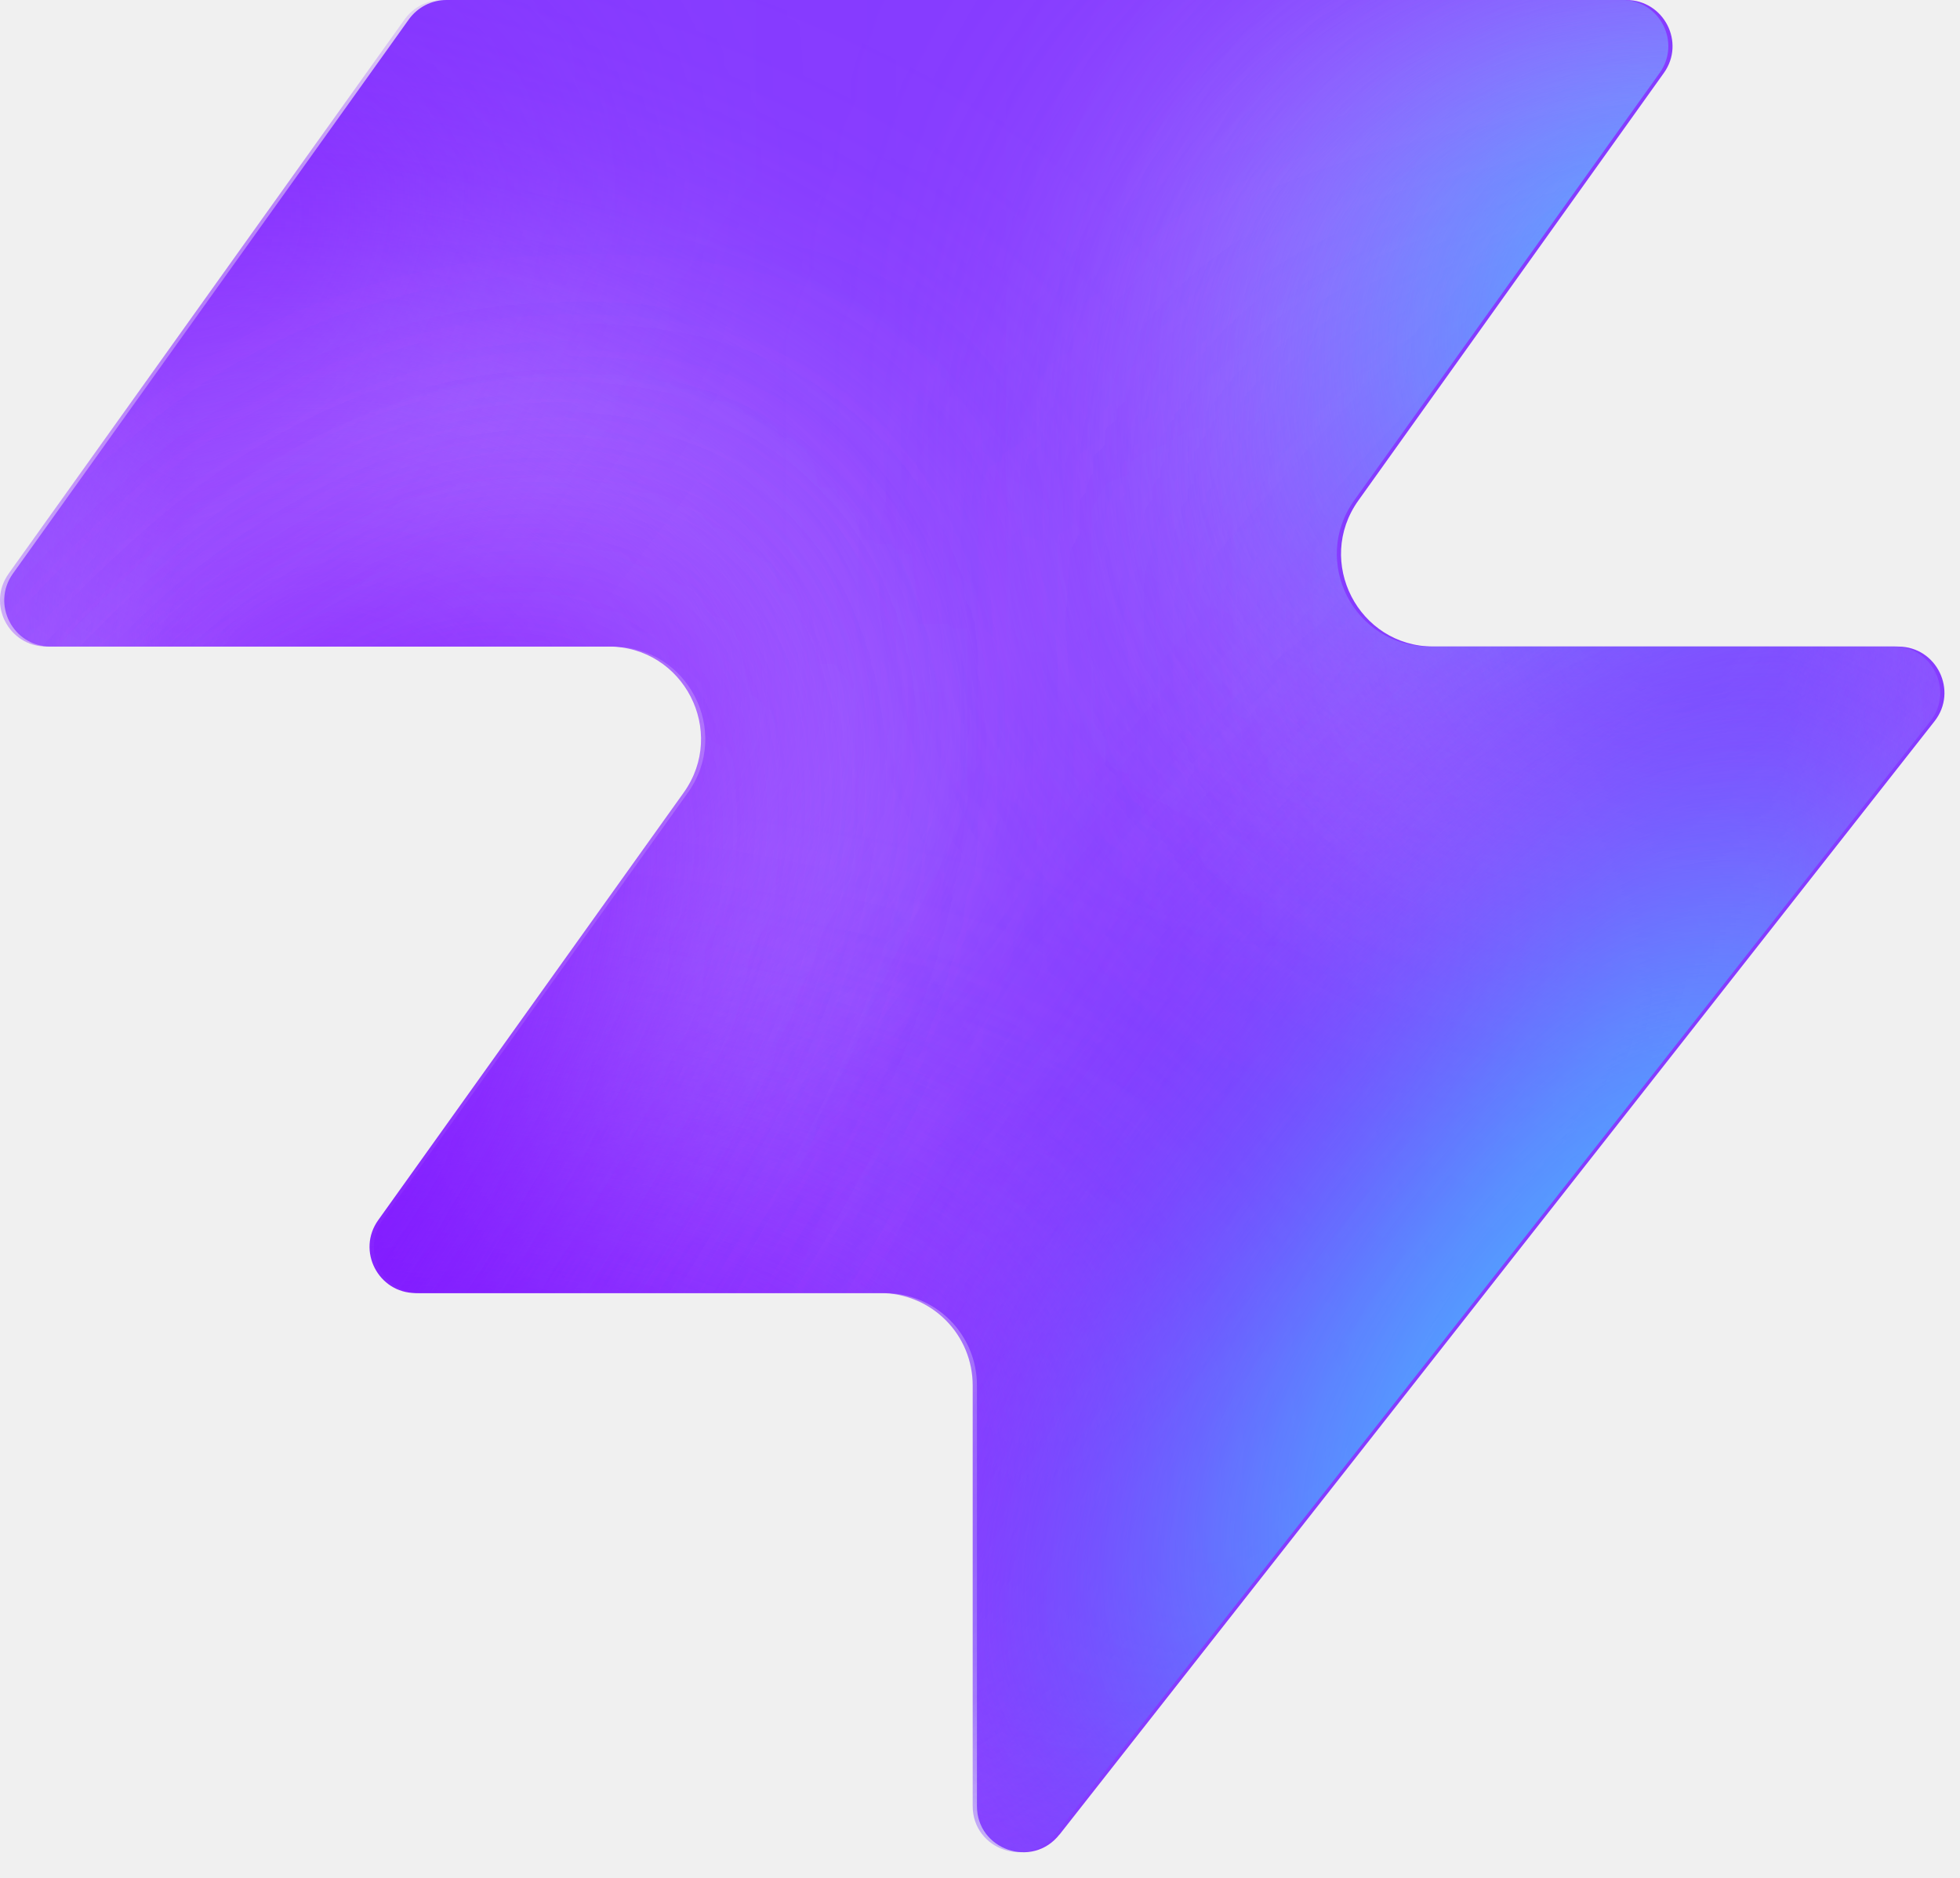
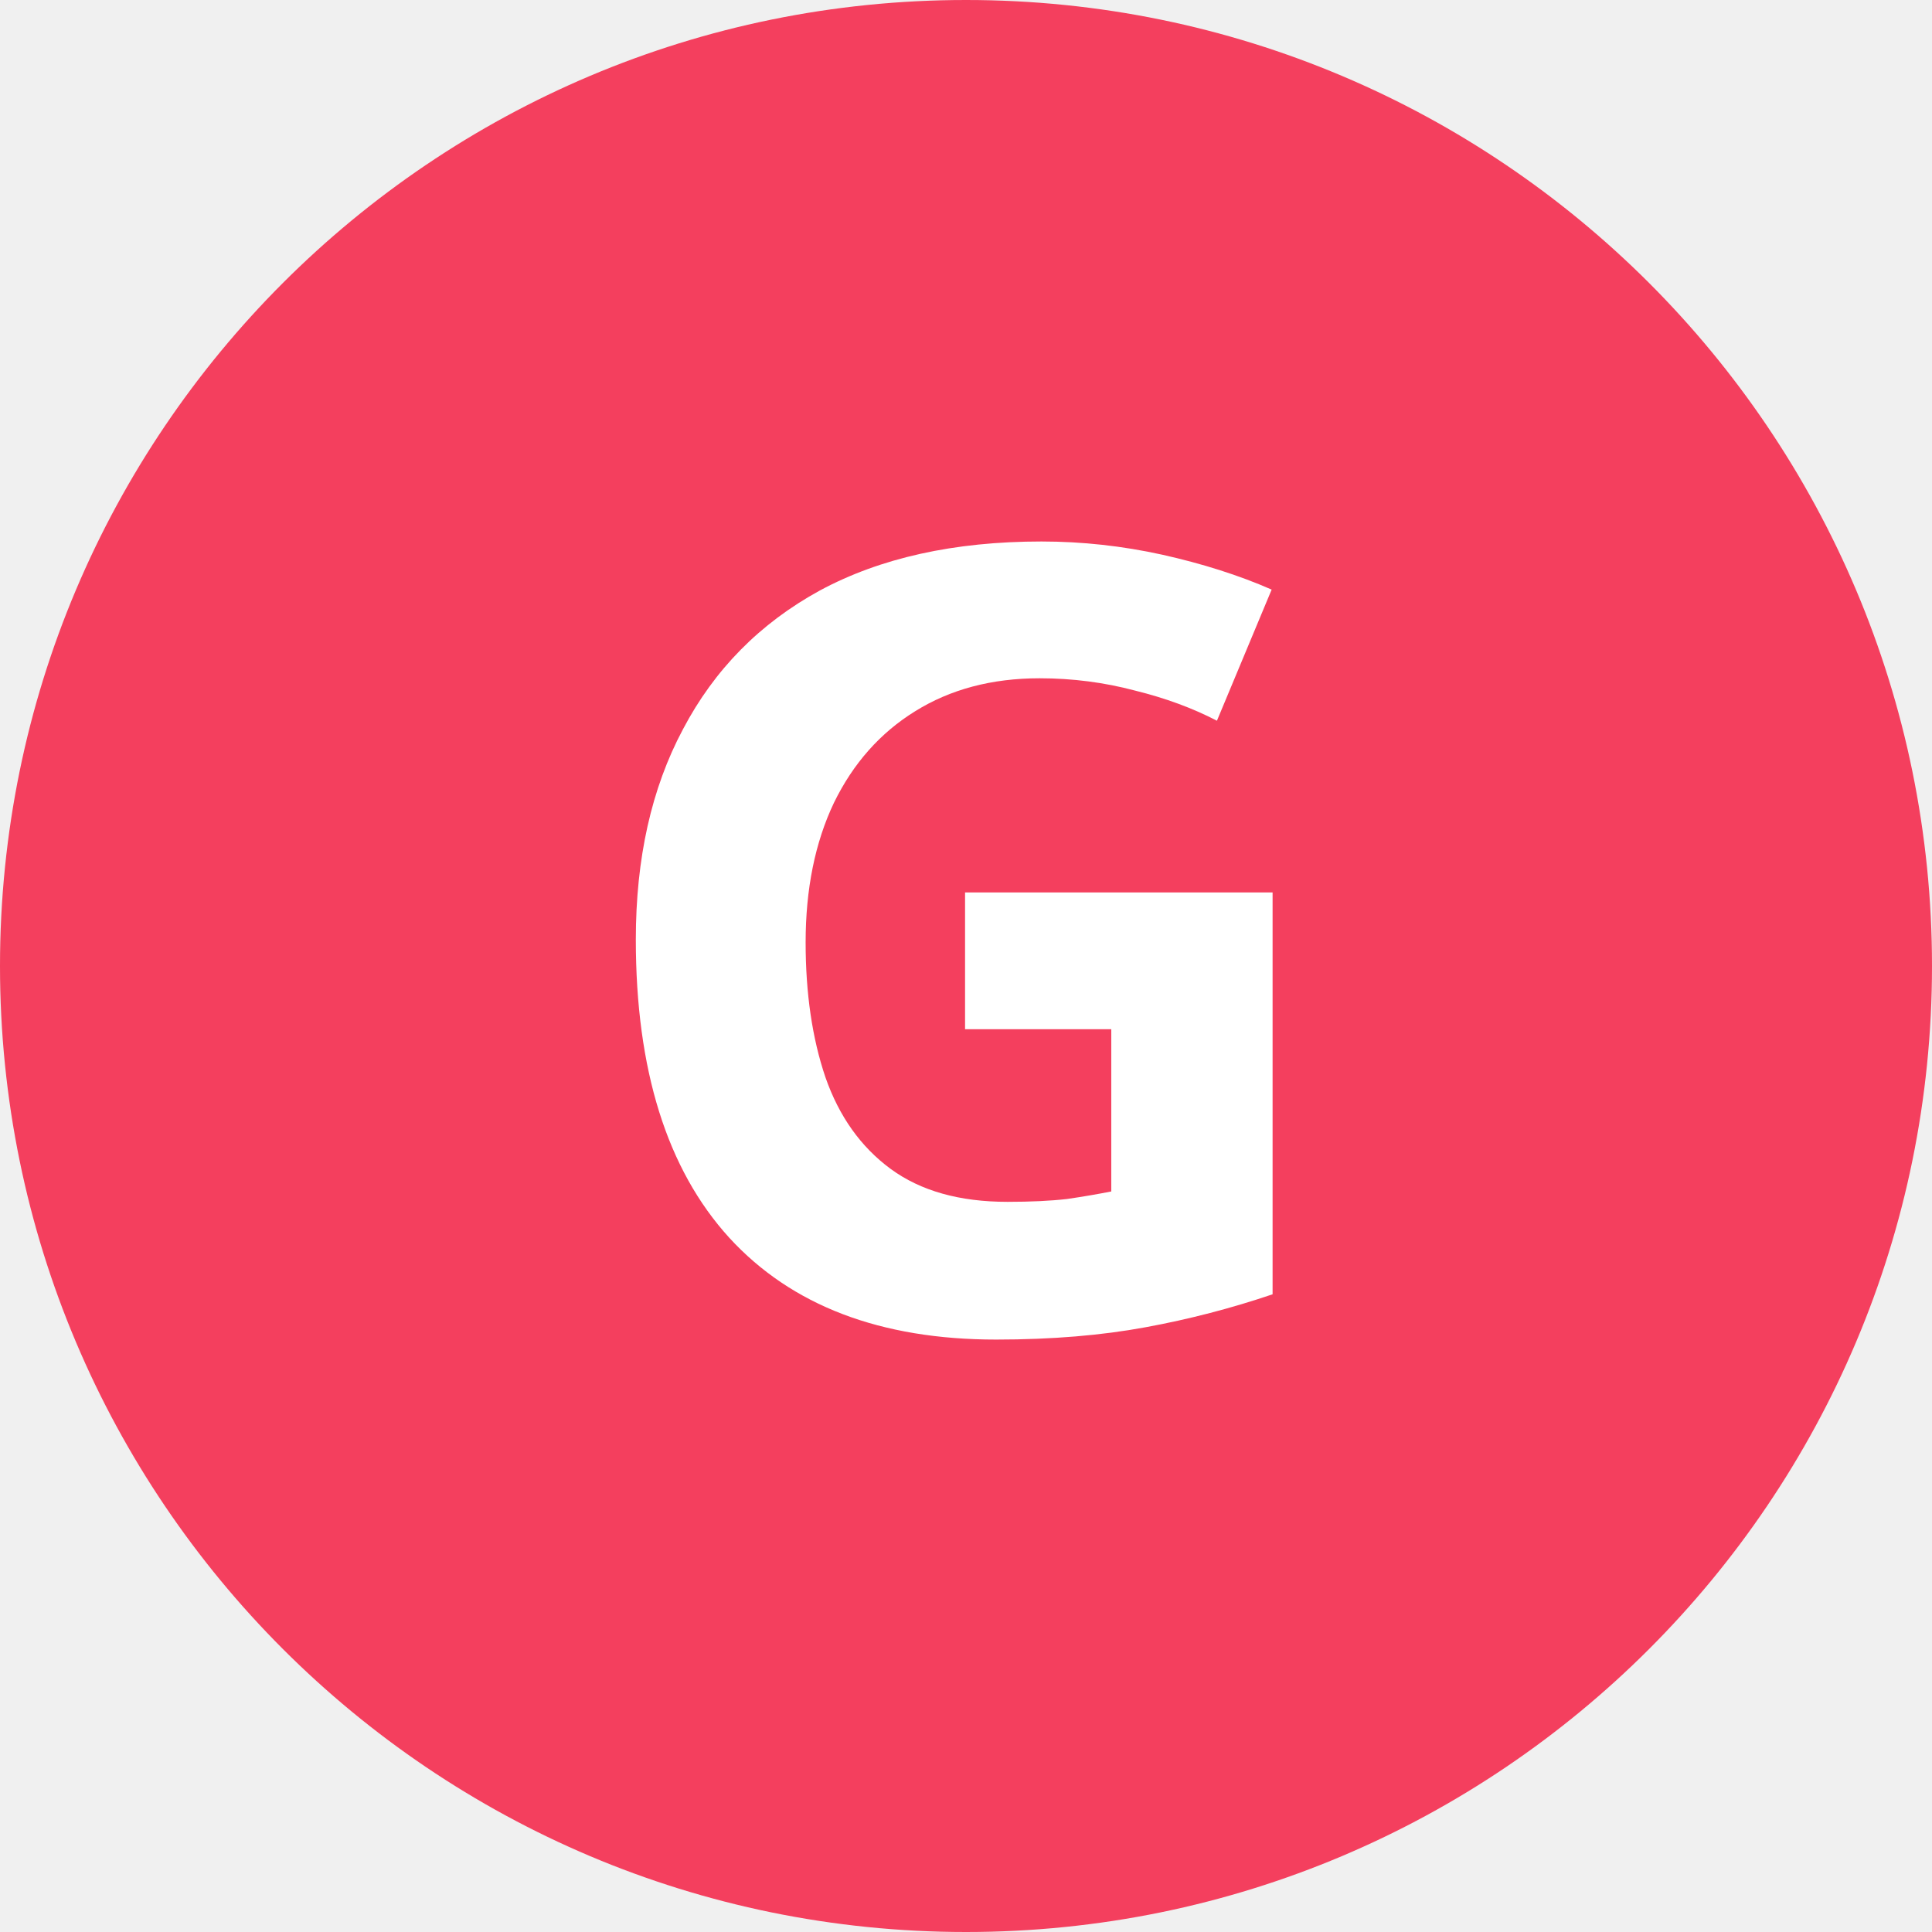
- <svg xmlns="http://www.w3.org/2000/svg" width="48" height="46" fill="none" viewBox="0 0 48 46">
-   <path fill="#863bff" d="M25.946 44.938c-.664.845-2.021.375-2.021-.698V33.937a2.26 2.26 0 0 0-2.262-2.262H10.287c-.92 0-1.456-1.04-.92-1.788l7.48-10.471c1.07-1.497 0-3.578-1.842-3.578H1.237c-.92 0-1.456-1.04-.92-1.788L10.013.474c.214-.297.556-.474.92-.474h28.894c.92 0 1.456 1.04.92 1.788l-7.48 10.471c-1.07 1.498 0 3.579 1.842 3.579h11.377c.943 0 1.473 1.088.89 1.83L25.947 44.94z" style="fill:#863bff;fill:color(display-p3 .525 .23 1);fill-opacity:1" />
-   <mask id="a" width="48" height="46" x="0" y="0" maskUnits="userSpaceOnUse" style="mask-type:alpha">
-     <path fill="#000" d="M25.842 44.938c-.664.844-2.021.375-2.021-.698V33.937a2.26 2.26 0 0 0-2.262-2.262H10.183c-.92 0-1.456-1.04-.92-1.788l7.48-10.471c1.07-1.498 0-3.579-1.842-3.579H1.133c-.92 0-1.456-1.04-.92-1.787L9.91.473c.214-.297.556-.474.92-.474h28.894c.92 0 1.456 1.04.92 1.788l-7.48 10.471c-1.07 1.498 0 3.578 1.842 3.578h11.377c.943 0 1.473 1.088.89 1.832L25.843 44.94z" style="fill:#000;fill-opacity:1" />
-   </mask>
-   <g mask="url(#a)">
-     <g filter="url(#b)">
-       <ellipse cx="5.508" cy="14.704" fill="#ede6ff" rx="5.508" ry="14.704" style="fill:#ede6ff;fill:color(display-p3 .927 .903 1);fill-opacity:1" transform="matrix(.00324 1 1 -.00324 -4.47 31.516)" />
-     </g>
-     <g filter="url(#c)">
-       <ellipse cx="10.399" cy="29.851" fill="#ede6ff" rx="10.399" ry="29.851" style="fill:#ede6ff;fill:color(display-p3 .927 .903 1);fill-opacity:1" transform="matrix(.00324 1 1 -.00324 -39.328 7.883)" />
-     </g>
-     <g filter="url(#d)">
-       <ellipse cx="5.508" cy="30.487" fill="#7e14ff" rx="5.508" ry="30.487" style="fill:#7e14ff;fill:color(display-p3 .492 .077 1);fill-opacity:1" transform="rotate(89.814 -25.913 -14.639)scale(1 -1)" />
-     </g>
-     <g filter="url(#e)">
-       <ellipse cx="5.508" cy="30.599" fill="#7e14ff" rx="5.508" ry="30.599" style="fill:#7e14ff;fill:color(display-p3 .492 .077 1);fill-opacity:1" transform="rotate(89.814 -32.644 -3.334)scale(1 -1)" />
-     </g>
-     <g filter="url(#f)">
-       <ellipse cx="5.508" cy="30.599" fill="#7e14ff" rx="5.508" ry="30.599" style="fill:#7e14ff;fill:color(display-p3 .492 .077 1);fill-opacity:1" transform="matrix(.00324 1 1 -.00324 -34.34 30.47)" />
-     </g>
-     <g filter="url(#g)">
-       <ellipse cx="14.072" cy="22.078" fill="#ede6ff" rx="14.072" ry="22.078" style="fill:#ede6ff;fill:color(display-p3 .927 .903 1);fill-opacity:1" transform="rotate(93.35 24.506 48.493)scale(-1 1)" />
-     </g>
-     <g filter="url(#h)">
-       <ellipse cx="3.47" cy="21.501" fill="#7e14ff" rx="3.47" ry="21.501" style="fill:#7e14ff;fill:color(display-p3 .492 .077 1);fill-opacity:1" transform="rotate(89.009 28.708 47.59)scale(-1 1)" />
-     </g>
-     <g filter="url(#i)">
-       <ellipse cx="3.47" cy="21.501" fill="#7e14ff" rx="3.47" ry="21.501" style="fill:#7e14ff;fill:color(display-p3 .492 .077 1);fill-opacity:1" transform="rotate(89.009 28.708 47.59)scale(-1 1)" />
-     </g>
-     <g filter="url(#j)">
-       <ellipse cx=".387" cy="8.972" fill="#7e14ff" rx="4.407" ry="29.108" style="fill:#7e14ff;fill:color(display-p3 .492 .077 1);fill-opacity:1" transform="rotate(39.51 .387 8.972)" />
-     </g>
-     <g filter="url(#k)">
-       <ellipse cx="47.523" cy="-6.092" fill="#7e14ff" rx="4.407" ry="29.108" style="fill:#7e14ff;fill:color(display-p3 .492 .077 1);fill-opacity:1" transform="rotate(37.892 47.523 -6.092)" />
-     </g>
-     <g filter="url(#l)">
-       <ellipse cx="41.412" cy="6.333" fill="#47bfff" rx="5.971" ry="9.665" style="fill:#47bfff;fill:color(display-p3 .28 .748 1);fill-opacity:1" transform="rotate(37.892 41.412 6.333)" />
-     </g>
-     <g filter="url(#m)">
-       <ellipse cx="-1.879" cy="38.332" fill="#7e14ff" rx="4.407" ry="29.108" style="fill:#7e14ff;fill:color(display-p3 .492 .077 1);fill-opacity:1" transform="rotate(37.892 -1.88 38.332)" />
-     </g>
-     <g filter="url(#n)">
-       <ellipse cx="-1.879" cy="38.332" fill="#7e14ff" rx="4.407" ry="29.108" style="fill:#7e14ff;fill:color(display-p3 .492 .077 1);fill-opacity:1" transform="rotate(37.892 -1.88 38.332)" />
-     </g>
-     <g filter="url(#o)">
-       <ellipse cx="35.651" cy="29.907" fill="#7e14ff" rx="4.407" ry="29.108" style="fill:#7e14ff;fill:color(display-p3 .492 .077 1);fill-opacity:1" transform="rotate(37.892 35.651 29.907)" />
-     </g>
-     <g filter="url(#p)">
-       <ellipse cx="38.418" cy="32.4" fill="#47bfff" rx="5.971" ry="15.297" style="fill:#47bfff;fill:color(display-p3 .28 .748 1);fill-opacity:1" transform="rotate(37.892 38.418 32.4)" />
-     </g>
-   </g>
-   <defs>
-     <filter id="b" width="60.045" height="41.654" x="-19.77" y="16.149" color-interpolation-filters="sRGB" filterUnits="userSpaceOnUse">
-       <feFlood flood-opacity="0" result="BackgroundImageFix" />
-       <feBlend in="SourceGraphic" in2="BackgroundImageFix" result="shape" />
-       <feGaussianBlur result="effect1_foregroundBlur_2002_17158" stdDeviation="7.659" />
-     </filter>
-     <filter id="c" width="90.34" height="51.437" x="-54.613" y="-7.533" color-interpolation-filters="sRGB" filterUnits="userSpaceOnUse">
-       <feFlood flood-opacity="0" result="BackgroundImageFix" />
-       <feBlend in="SourceGraphic" in2="BackgroundImageFix" result="shape" />
-       <feGaussianBlur result="effect1_foregroundBlur_2002_17158" stdDeviation="7.659" />
-     </filter>
-     <filter id="d" width="79.355" height="29.4" x="-49.64" y="2.03" color-interpolation-filters="sRGB" filterUnits="userSpaceOnUse">
-       <feFlood flood-opacity="0" result="BackgroundImageFix" />
-       <feBlend in="SourceGraphic" in2="BackgroundImageFix" result="shape" />
-       <feGaussianBlur result="effect1_foregroundBlur_2002_17158" stdDeviation="4.596" />
-     </filter>
-     <filter id="e" width="79.579" height="29.4" x="-45.045" y="20.029" color-interpolation-filters="sRGB" filterUnits="userSpaceOnUse">
-       <feFlood flood-opacity="0" result="BackgroundImageFix" />
-       <feBlend in="SourceGraphic" in2="BackgroundImageFix" result="shape" />
-       <feGaussianBlur result="effect1_foregroundBlur_2002_17158" stdDeviation="4.596" />
-     </filter>
-     <filter id="f" width="79.579" height="29.4" x="-43.513" y="21.178" color-interpolation-filters="sRGB" filterUnits="userSpaceOnUse">
-       <feFlood flood-opacity="0" result="BackgroundImageFix" />
-       <feBlend in="SourceGraphic" in2="BackgroundImageFix" result="shape" />
-       <feGaussianBlur result="effect1_foregroundBlur_2002_17158" stdDeviation="4.596" />
-     </filter>
-     <filter id="g" width="74.749" height="58.852" x="15.756" y="-17.901" color-interpolation-filters="sRGB" filterUnits="userSpaceOnUse">
-       <feFlood flood-opacity="0" result="BackgroundImageFix" />
-       <feBlend in="SourceGraphic" in2="BackgroundImageFix" result="shape" />
-       <feGaussianBlur result="effect1_foregroundBlur_2002_17158" stdDeviation="7.659" />
-     </filter>
-     <filter id="h" width="61.377" height="25.362" x="23.548" y="2.284" color-interpolation-filters="sRGB" filterUnits="userSpaceOnUse">
-       <feFlood flood-opacity="0" result="BackgroundImageFix" />
-       <feBlend in="SourceGraphic" in2="BackgroundImageFix" result="shape" />
-       <feGaussianBlur result="effect1_foregroundBlur_2002_17158" stdDeviation="4.596" />
-     </filter>
-     <filter id="i" width="61.377" height="25.362" x="23.548" y="2.284" color-interpolation-filters="sRGB" filterUnits="userSpaceOnUse">
-       <feFlood flood-opacity="0" result="BackgroundImageFix" />
-       <feBlend in="SourceGraphic" in2="BackgroundImageFix" result="shape" />
-       <feGaussianBlur result="effect1_foregroundBlur_2002_17158" stdDeviation="4.596" />
-     </filter>
-     <filter id="j" width="56.045" height="63.649" x="-27.636" y="-22.853" color-interpolation-filters="sRGB" filterUnits="userSpaceOnUse">
-       <feFlood flood-opacity="0" result="BackgroundImageFix" />
-       <feBlend in="SourceGraphic" in2="BackgroundImageFix" result="shape" />
-       <feGaussianBlur result="effect1_foregroundBlur_2002_17158" stdDeviation="4.596" />
-     </filter>
-     <filter id="k" width="54.814" height="64.646" x="20.116" y="-38.415" color-interpolation-filters="sRGB" filterUnits="userSpaceOnUse">
-       <feFlood flood-opacity="0" result="BackgroundImageFix" />
-       <feBlend in="SourceGraphic" in2="BackgroundImageFix" result="shape" />
-       <feGaussianBlur result="effect1_foregroundBlur_2002_17158" stdDeviation="4.596" />
-     </filter>
-     <filter id="l" width="33.541" height="35.313" x="24.641" y="-11.323" color-interpolation-filters="sRGB" filterUnits="userSpaceOnUse">
-       <feFlood flood-opacity="0" result="BackgroundImageFix" />
-       <feBlend in="SourceGraphic" in2="BackgroundImageFix" result="shape" />
-       <feGaussianBlur result="effect1_foregroundBlur_2002_17158" stdDeviation="4.596" />
-     </filter>
-     <filter id="m" width="54.814" height="64.646" x="-29.286" y="6.009" color-interpolation-filters="sRGB" filterUnits="userSpaceOnUse">
-       <feFlood flood-opacity="0" result="BackgroundImageFix" />
-       <feBlend in="SourceGraphic" in2="BackgroundImageFix" result="shape" />
-       <feGaussianBlur result="effect1_foregroundBlur_2002_17158" stdDeviation="4.596" />
-     </filter>
-     <filter id="n" width="54.814" height="64.646" x="-29.286" y="6.009" color-interpolation-filters="sRGB" filterUnits="userSpaceOnUse">
-       <feFlood flood-opacity="0" result="BackgroundImageFix" />
-       <feBlend in="SourceGraphic" in2="BackgroundImageFix" result="shape" />
-       <feGaussianBlur result="effect1_foregroundBlur_2002_17158" stdDeviation="4.596" />
-     </filter>
-     <filter id="o" width="54.814" height="64.646" x="8.244" y="-2.416" color-interpolation-filters="sRGB" filterUnits="userSpaceOnUse">
-       <feFlood flood-opacity="0" result="BackgroundImageFix" />
-       <feBlend in="SourceGraphic" in2="BackgroundImageFix" result="shape" />
-       <feGaussianBlur result="effect1_foregroundBlur_2002_17158" stdDeviation="4.596" />
-     </filter>
-     <filter id="p" width="39.409" height="43.623" x="18.713" y="10.588" color-interpolation-filters="sRGB" filterUnits="userSpaceOnUse">
-       <feFlood flood-opacity="0" result="BackgroundImageFix" />
-       <feBlend in="SourceGraphic" in2="BackgroundImageFix" result="shape" />
-       <feGaussianBlur result="effect1_foregroundBlur_2002_17158" stdDeviation="4.596" />
-     </filter>
-   </defs>
+ <svg xmlns="http://www.w3.org/2000/svg" viewBox="0 0 32 32" role="img" aria-label="GhostDrop">
+   <circle cx="16" cy="16" r="16" fill="#f43f5e" />
+   <text x="16" y="22" text-anchor="middle" font-family="system-ui, sans-serif" font-size="18" font-weight="700" fill="#fff">G</text>
</svg>
